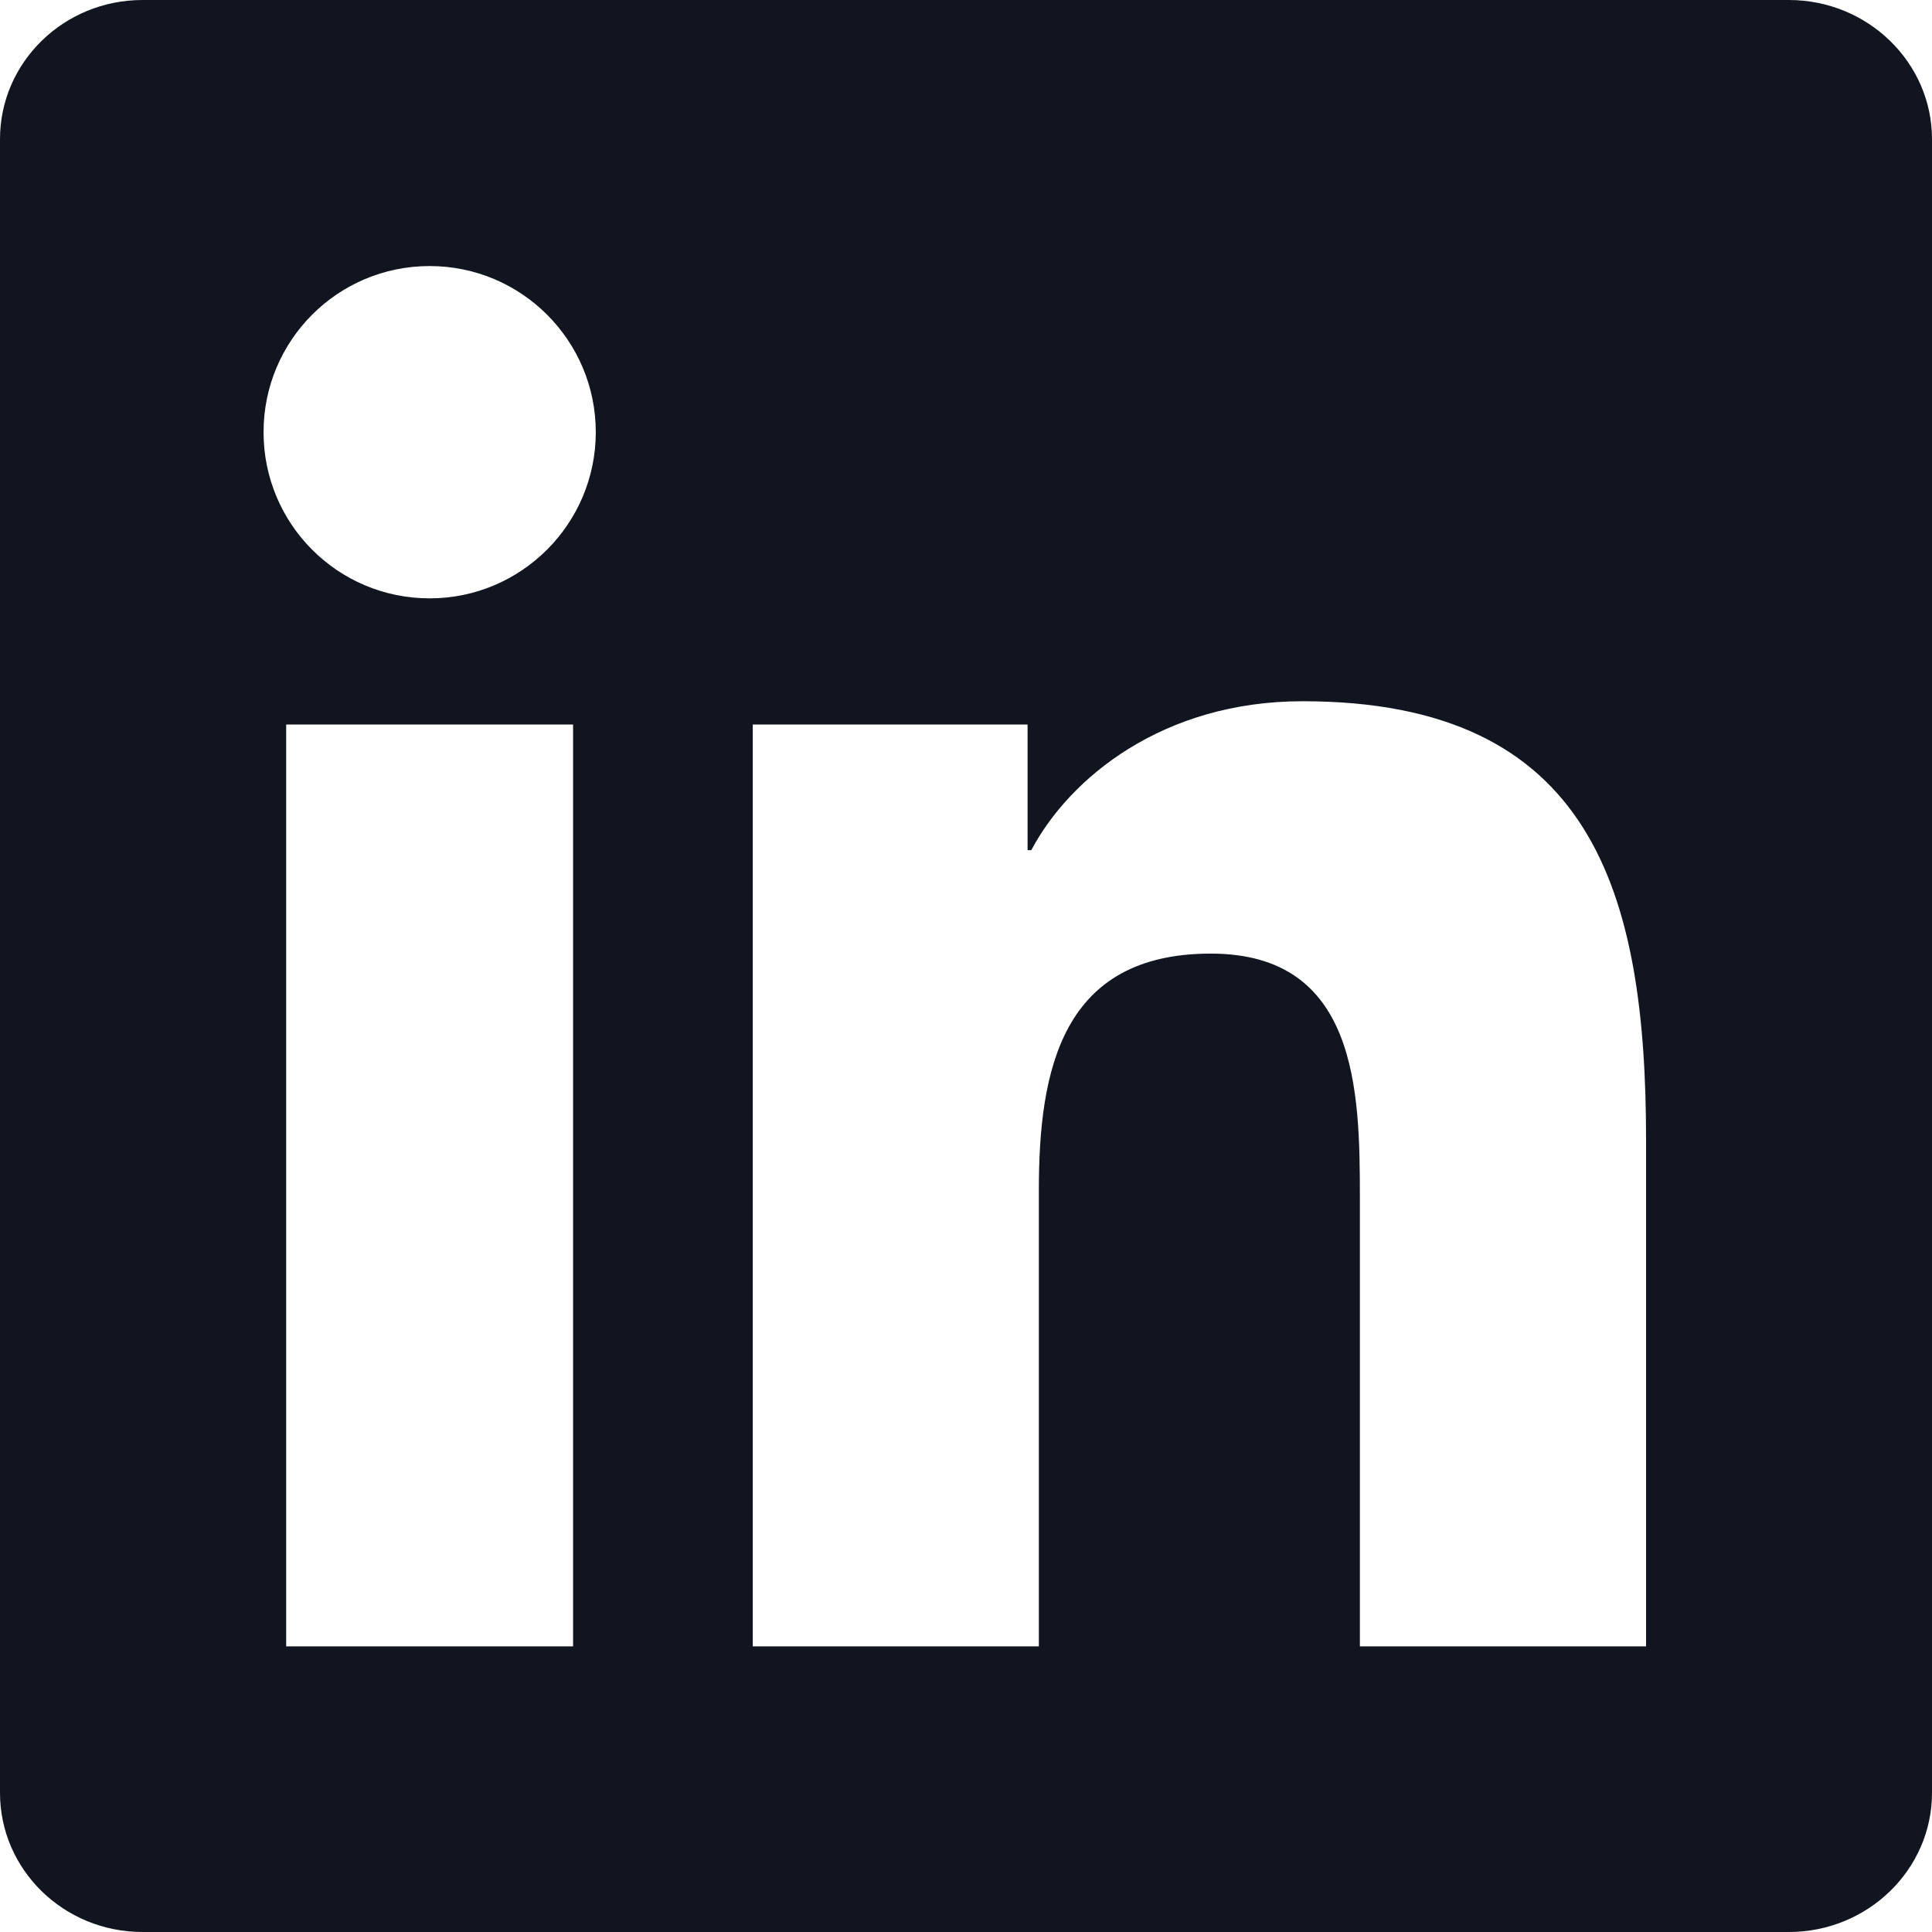
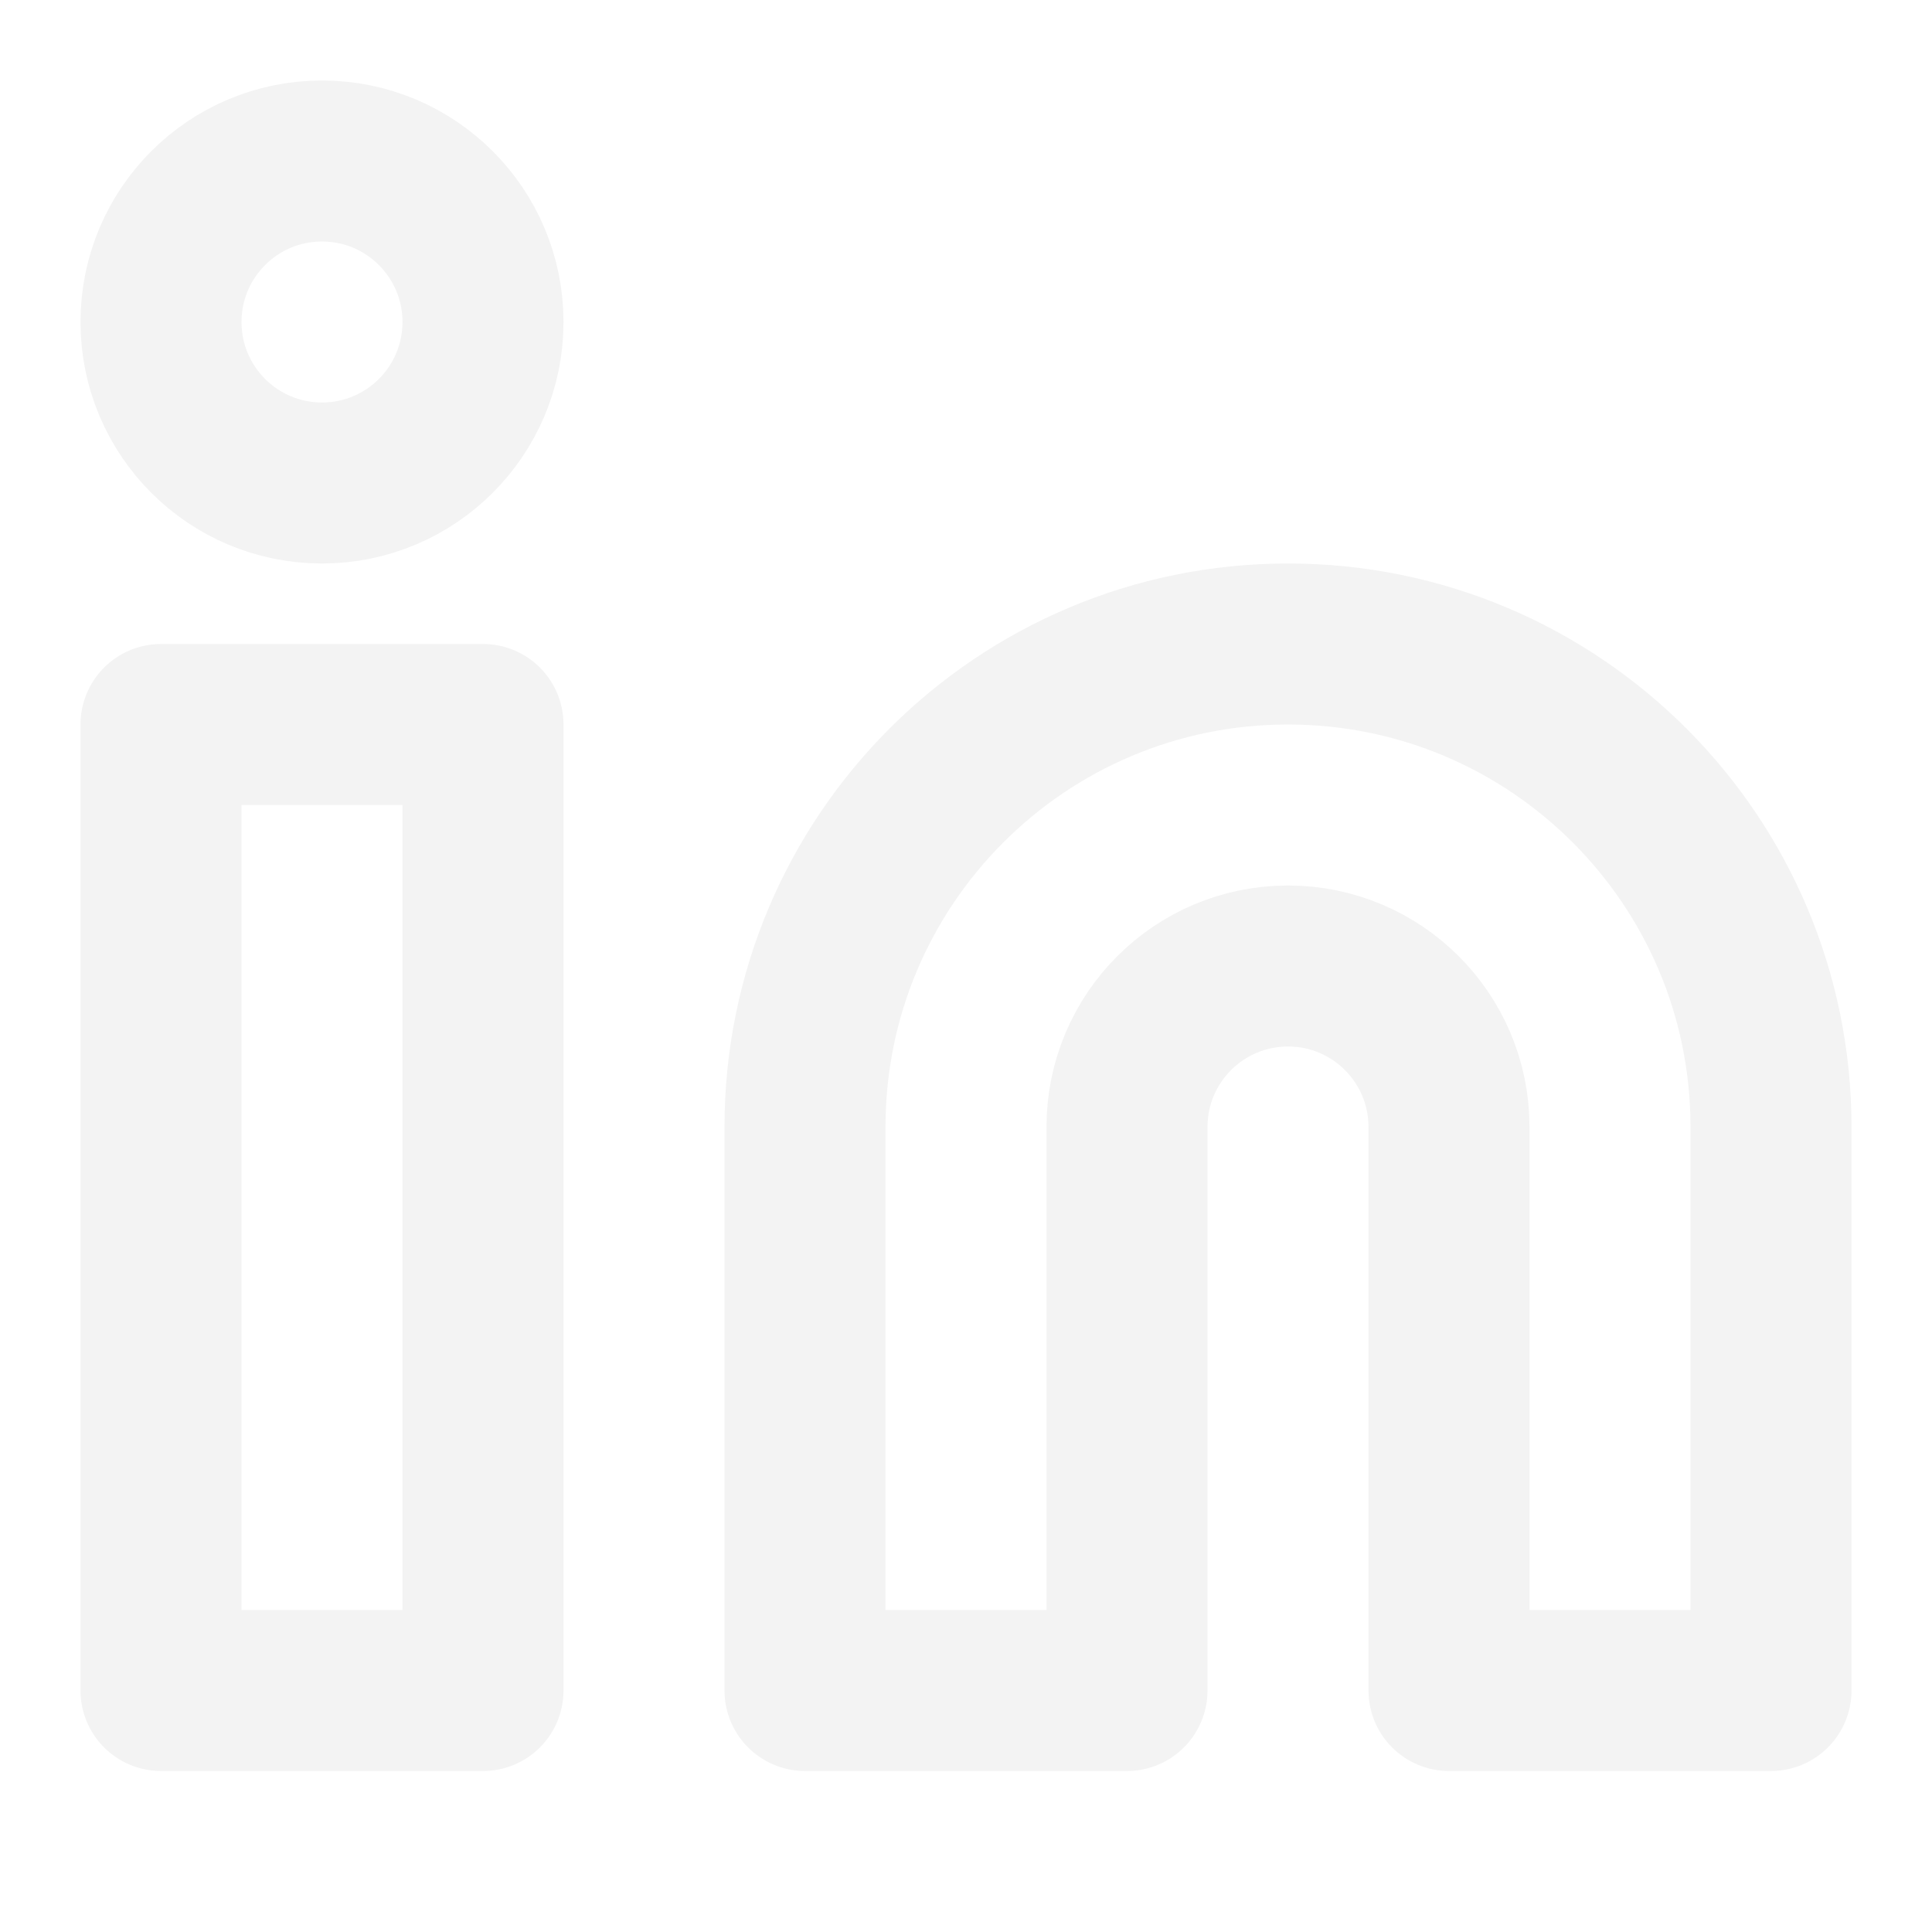
- <svg xmlns="http://www.w3.org/2000/svg" role="img" width="24" height="24" style="">
+ <svg xmlns="http://www.w3.org/2000/svg" width="24" height="24" fill="none" stroke="currentColor" stroke-width="2" stroke-linecap="round" stroke-linejoin="round" style="">
  <rect id="backgroundrect" width="100%" height="100%" x="0" y="0" fill="none" stroke="none" />
  <g class="currentLayer" style="">
-     <path d="M20.447 20.452h-3.554v-5.569c0-1.328-.027-3.037-1.852-3.037-1.853 0-2.136 1.445-2.136 2.939v5.667H9.351V9h3.414v1.561h.046c.477-.9 1.637-1.85 3.37-1.85 3.601 0 4.267 2.37 4.267 5.455v6.286zM5.337 7.433c-1.144 0-2.063-.926-2.063-2.065 0-1.138.92-2.063 2.063-2.063 1.14 0 2.064.925 2.064 2.063 0 1.139-.925 2.065-2.064 2.065zm1.782 13.019H3.555V9h3.564v11.452zM22.225 0H1.771C.792 0 0 .774 0 1.729v20.542C0 23.227.792 24 1.771 24h20.451C23.2 24 24 23.227 24 22.271V1.729C24 .774 23.2 0 22.222 0h.003z" id="svg_1" class="selected" fill-opacity="1" fill="#11151f" />
+     <path d="M16 8a6 6 0 0 1 6 6v7h-4v-7a2 2 0 0 0-2-2 2 2 0 0 0-2 2v7h-4v-7a6 6 0 0 1 6-6z" id="svg_1" class="" stroke-opacity="1" stroke="#f3f3f3" />
+     <rect x="2" y="9" width="4" height="12" id="svg_2" class="" stroke-opacity="1" stroke="#f3f3f3" />
+     <circle cx="4" cy="4" r="2" id="svg_3" class="" stroke-opacity="1" stroke="#f3f3f3" />
  </g>
</svg>
